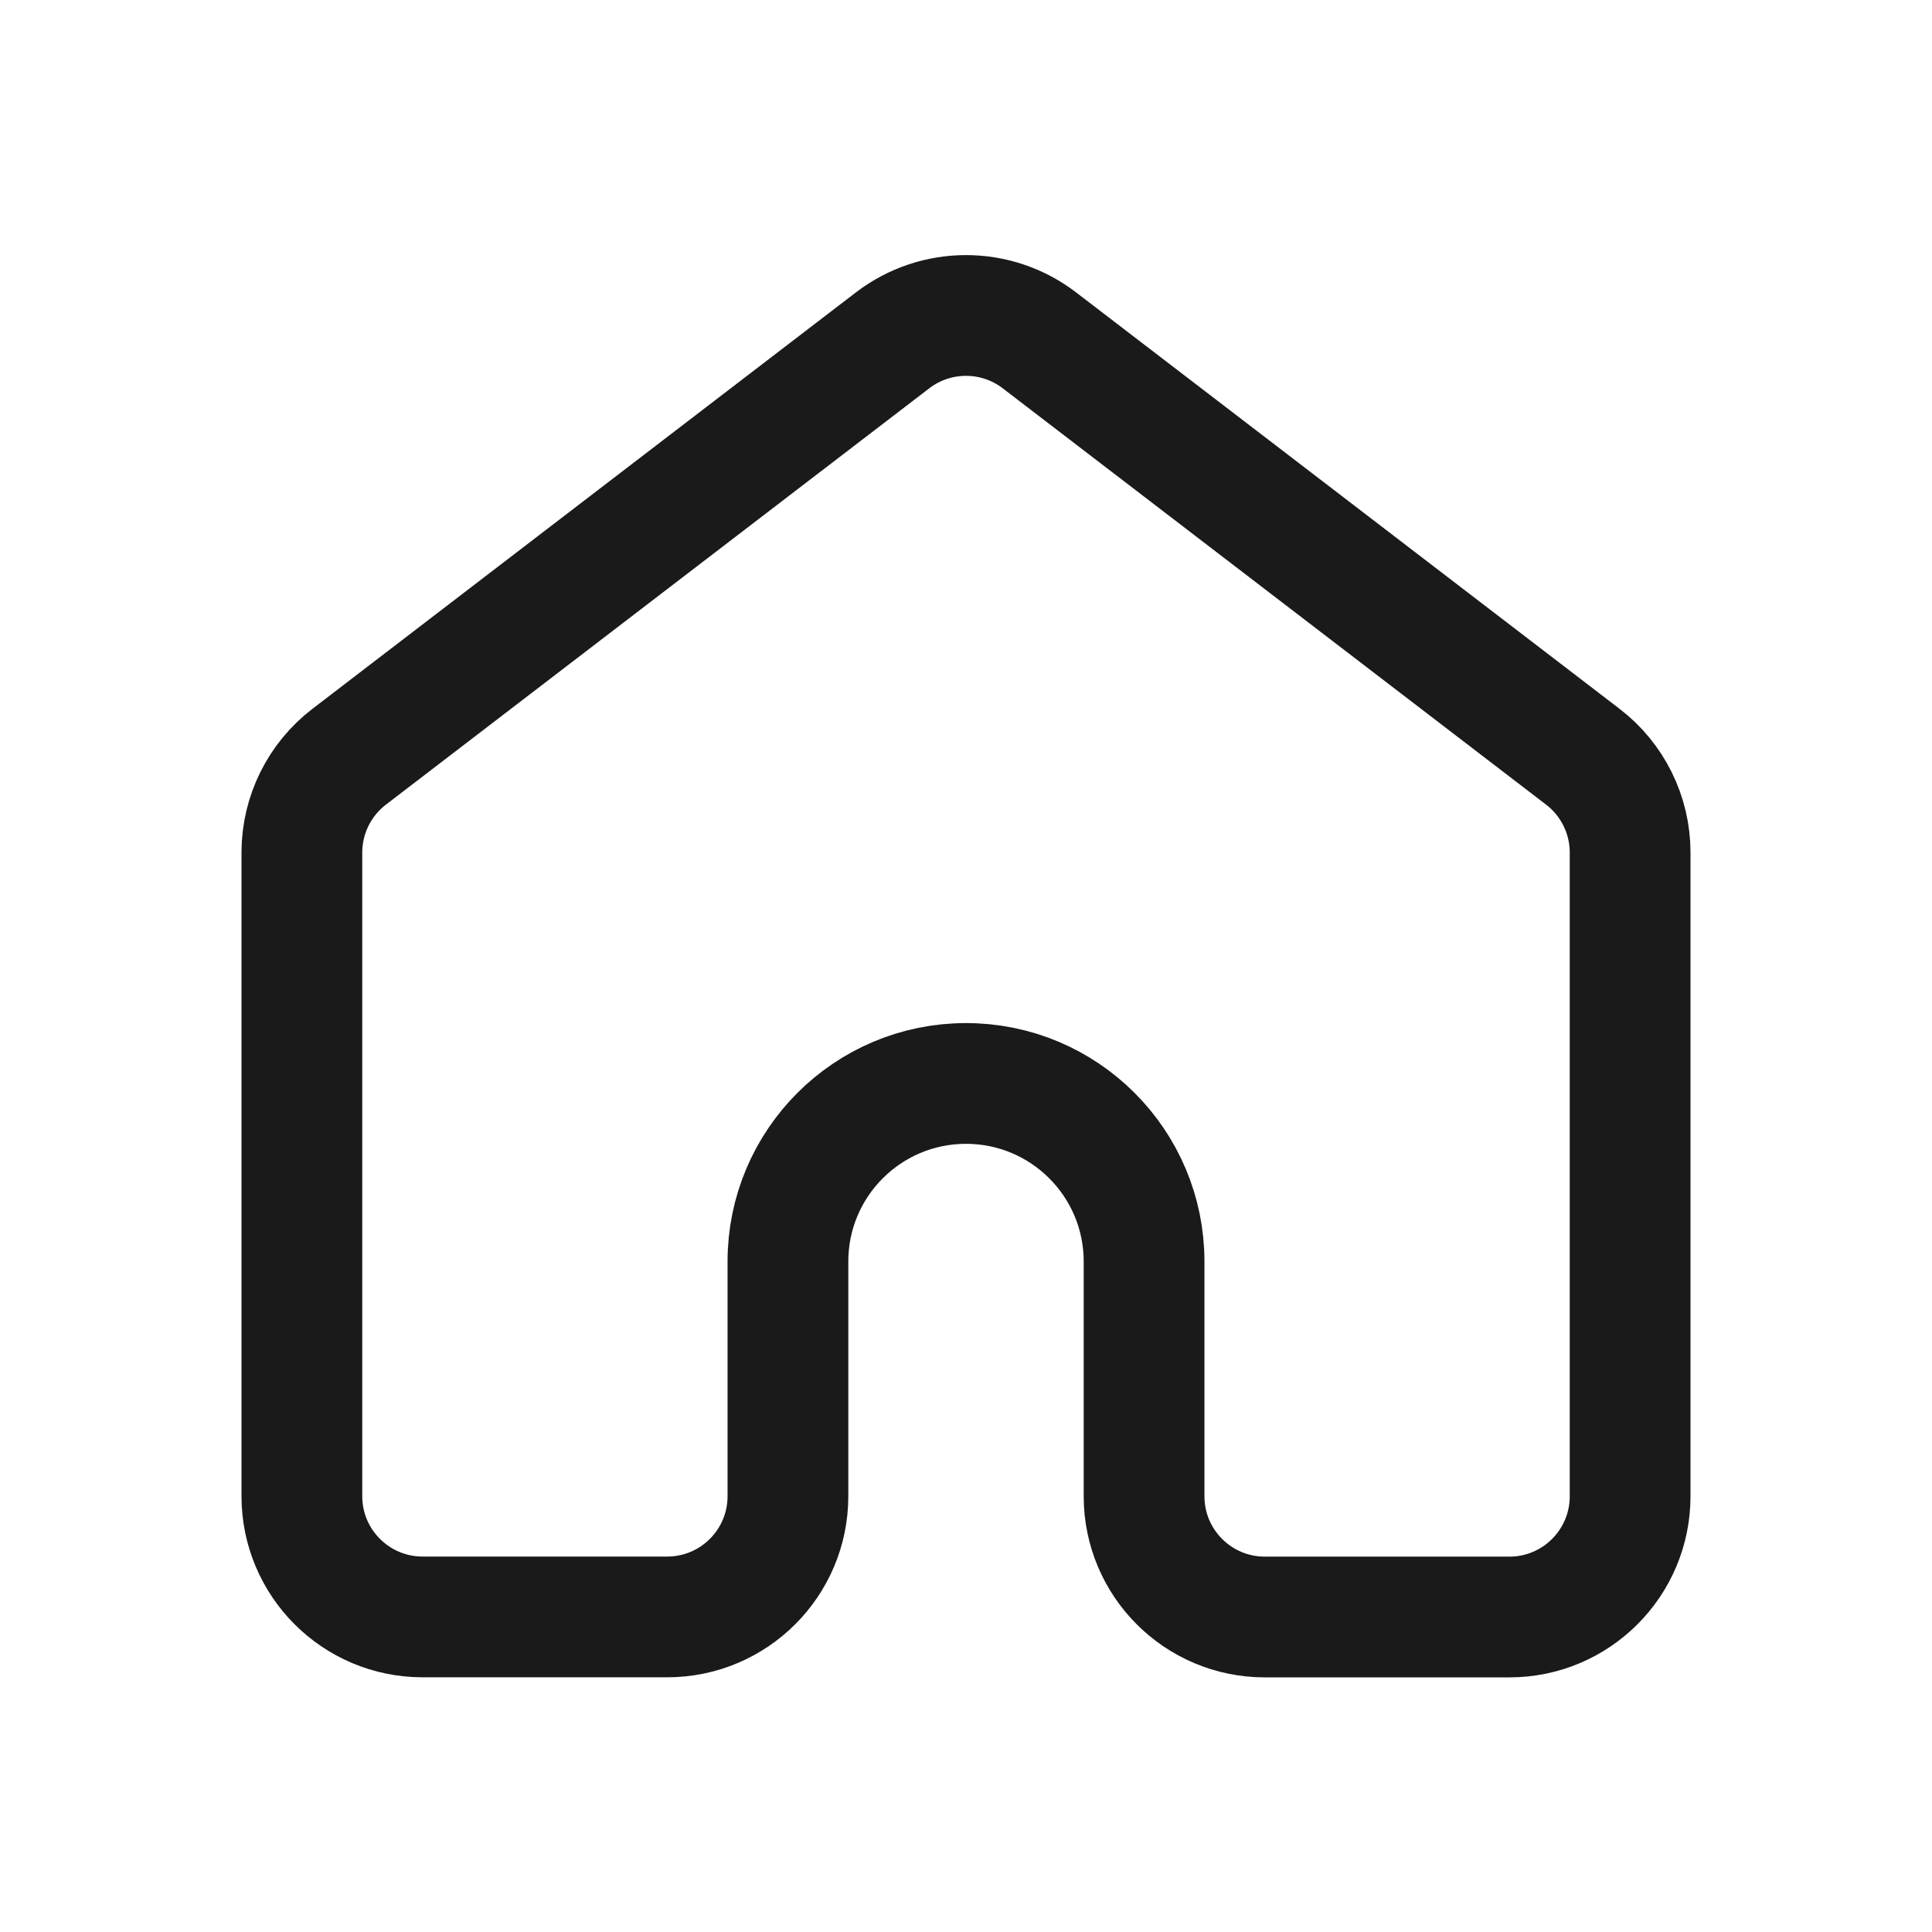
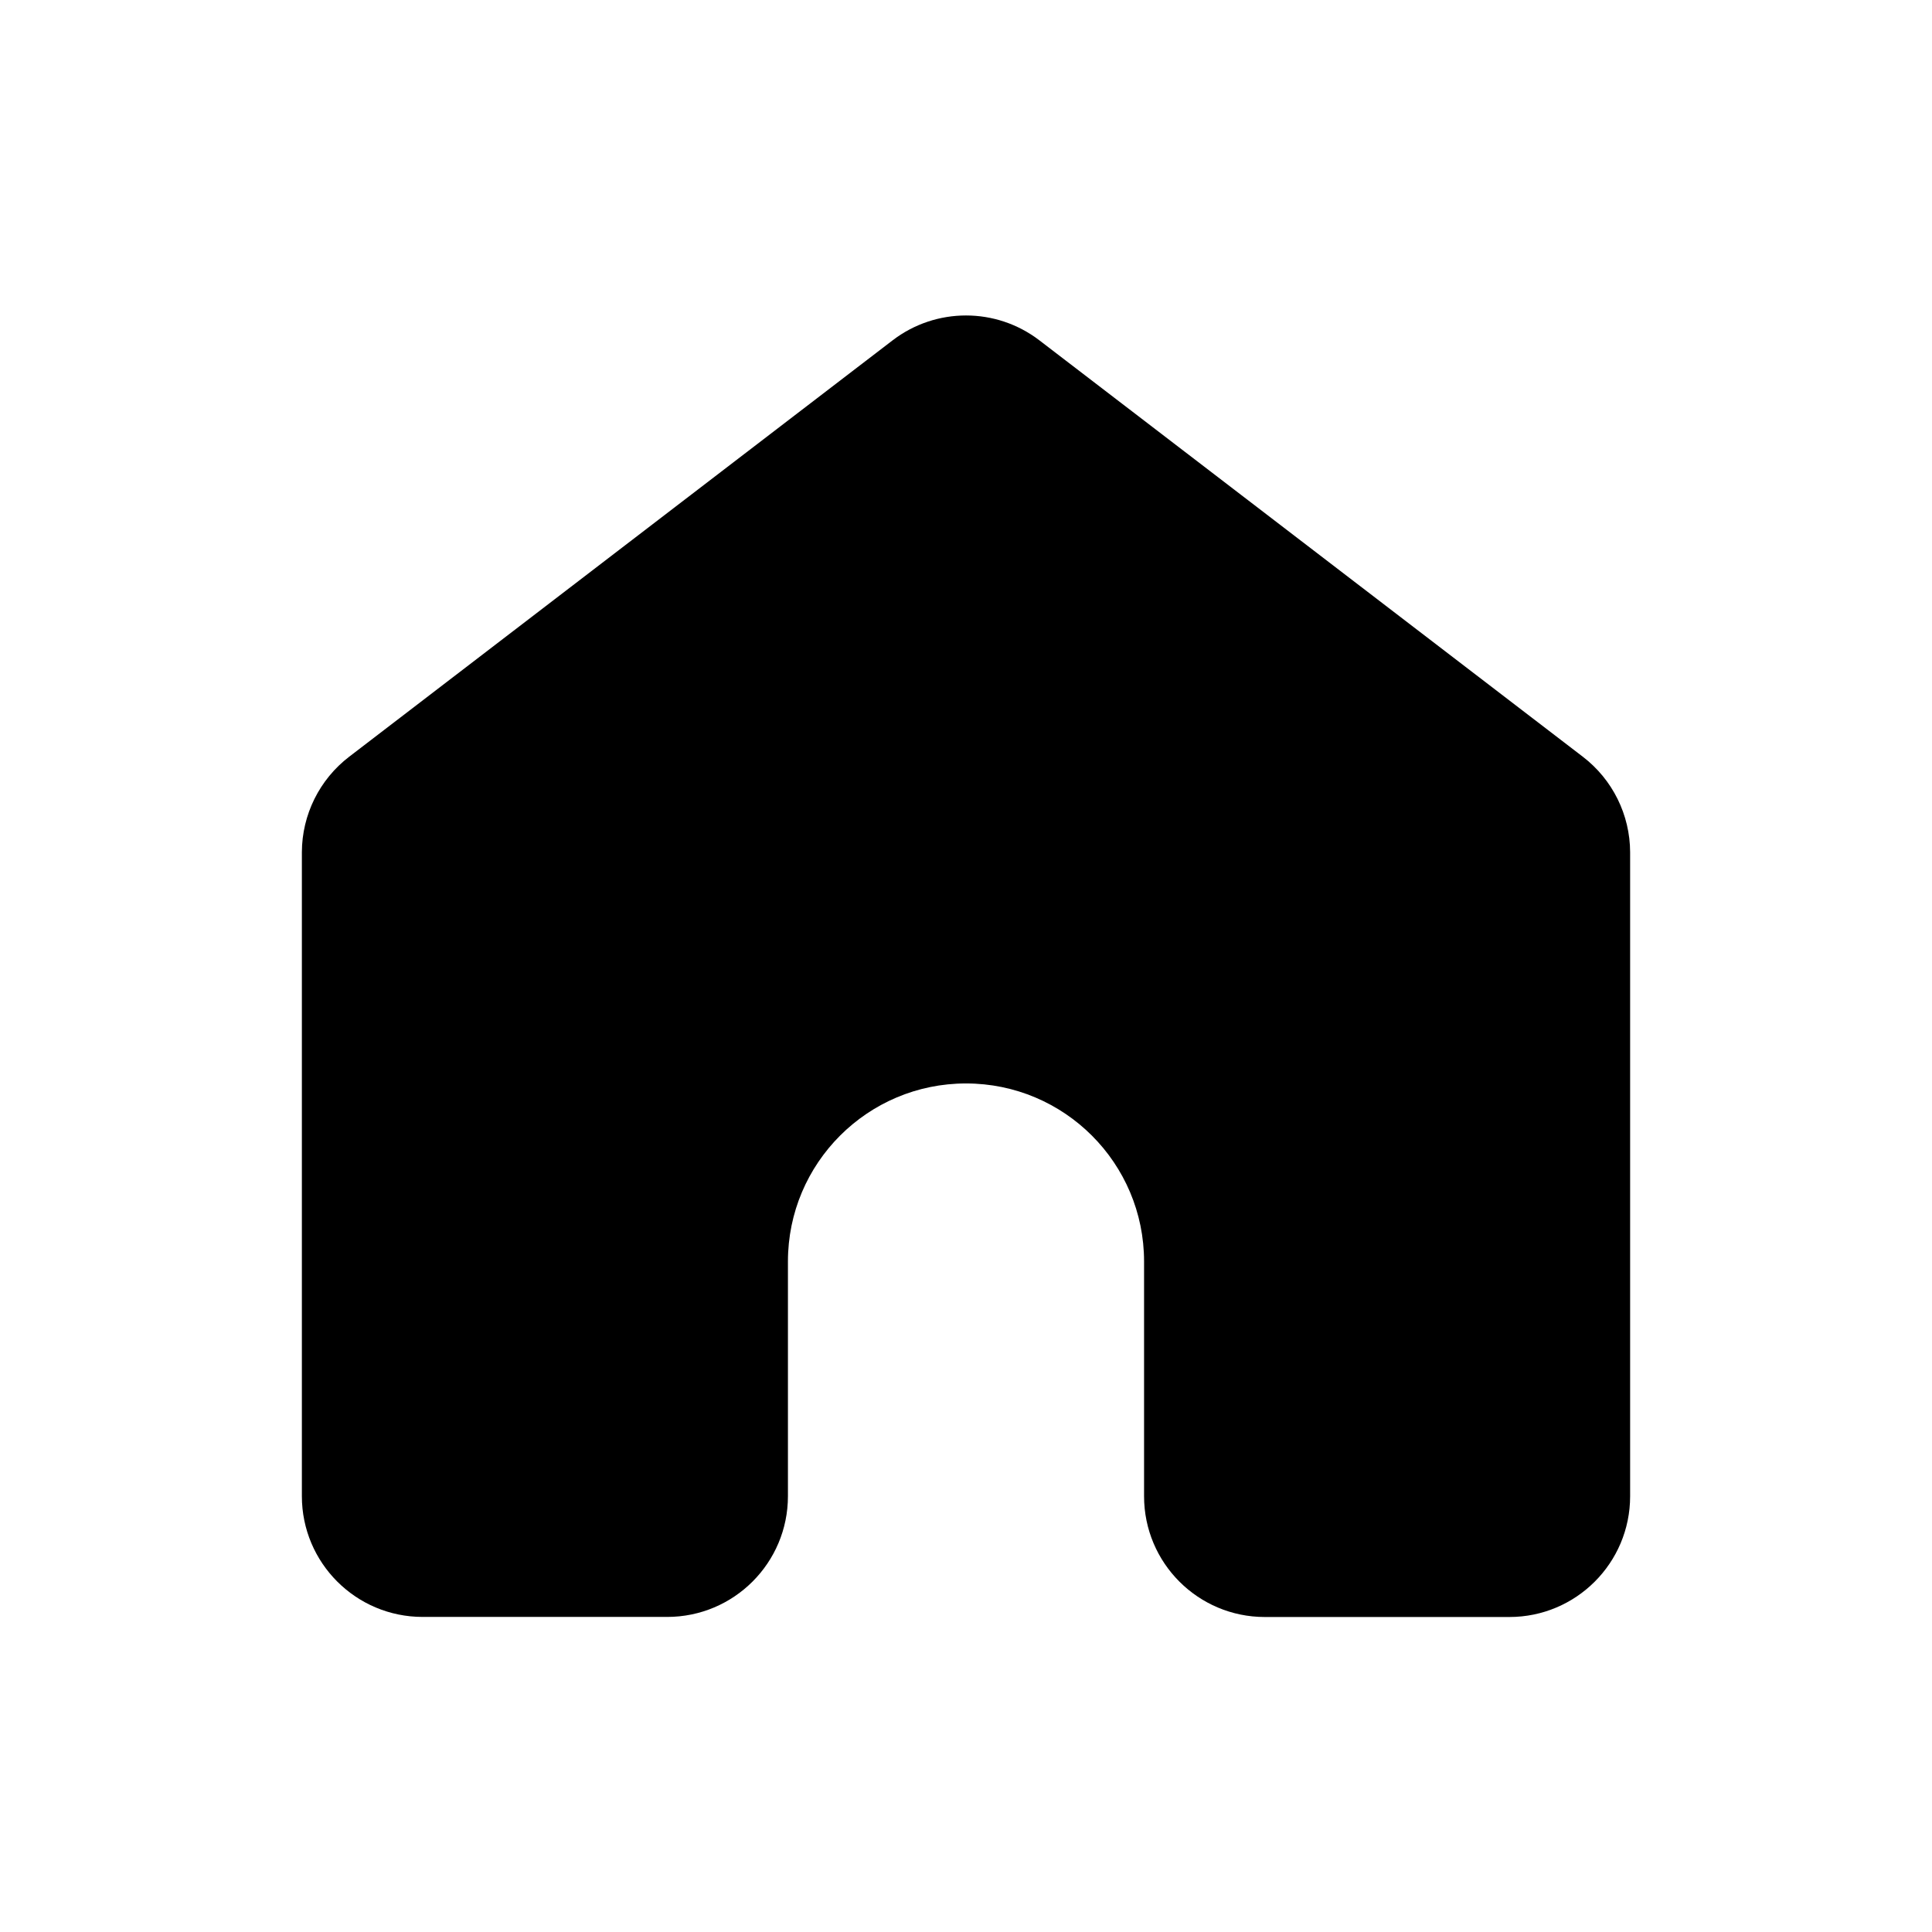
<svg xmlns="http://www.w3.org/2000/svg" viewBox="0 0 24 24">
-   <defs>
-     <style>
-       .cls-1, .cls-2 {
-         fill: none;
-       }
- 
-       .cls-1 {
-         stroke: #1a1a1a;
-         stroke-linecap: round;
-         stroke-linejoin: round;
-         stroke-width: 1.5px;
-       }
-     </style>
-   </defs>
-   <g id="Layer_2" data-name="Layer 2">
-     <g id="Line_Icons" data-name="Line Icons">
-       <g>
-         <path class="cls-1" d="M20.25,10.587v8a1.5,1.5,0,0,1-1.5,1.5H15.712a1.5,1.5,0,0,1-1.5-1.5V15.671A2.212,2.212,0,0,0,12,13.459h0a2.212,2.212,0,0,0-2.212,2.212v2.915a1.5,1.5,0,0,1-1.5,1.5H5.25a1.5,1.5,0,0,1-1.5-1.5v-8A1.5,1.5,0,0,1,4.338,9.4l6.75-5.172a1.5,1.5,0,0,1,1.824,0L19.662,9.4A1.5,1.5,0,0,1,20.25,10.587Z" />
-         <rect class="cls-2" width="24" height="24" />
-       </g>
-     </g>
+   <g>
+     <path class="icon-stroke" d="M20.25,10.587v8a1.5,1.5,0,0,1-1.5,1.5H15.712a1.5,1.5,0,0,1-1.5-1.5V15.671A2.212,2.212,0,0,0,12,13.459h0a2.212,2.212,0,0,0-2.212,2.212v2.915a1.5,1.5,0,0,1-1.5,1.5H5.25a1.5,1.5,0,0,1-1.5-1.5v-8A1.5,1.5,0,0,1,4.338,9.4l6.75-5.172a1.5,1.5,0,0,1,1.824,0L19.662,9.4A1.5,1.5,0,0,1,20.25,10.587Z" />
  </g>
</svg>
